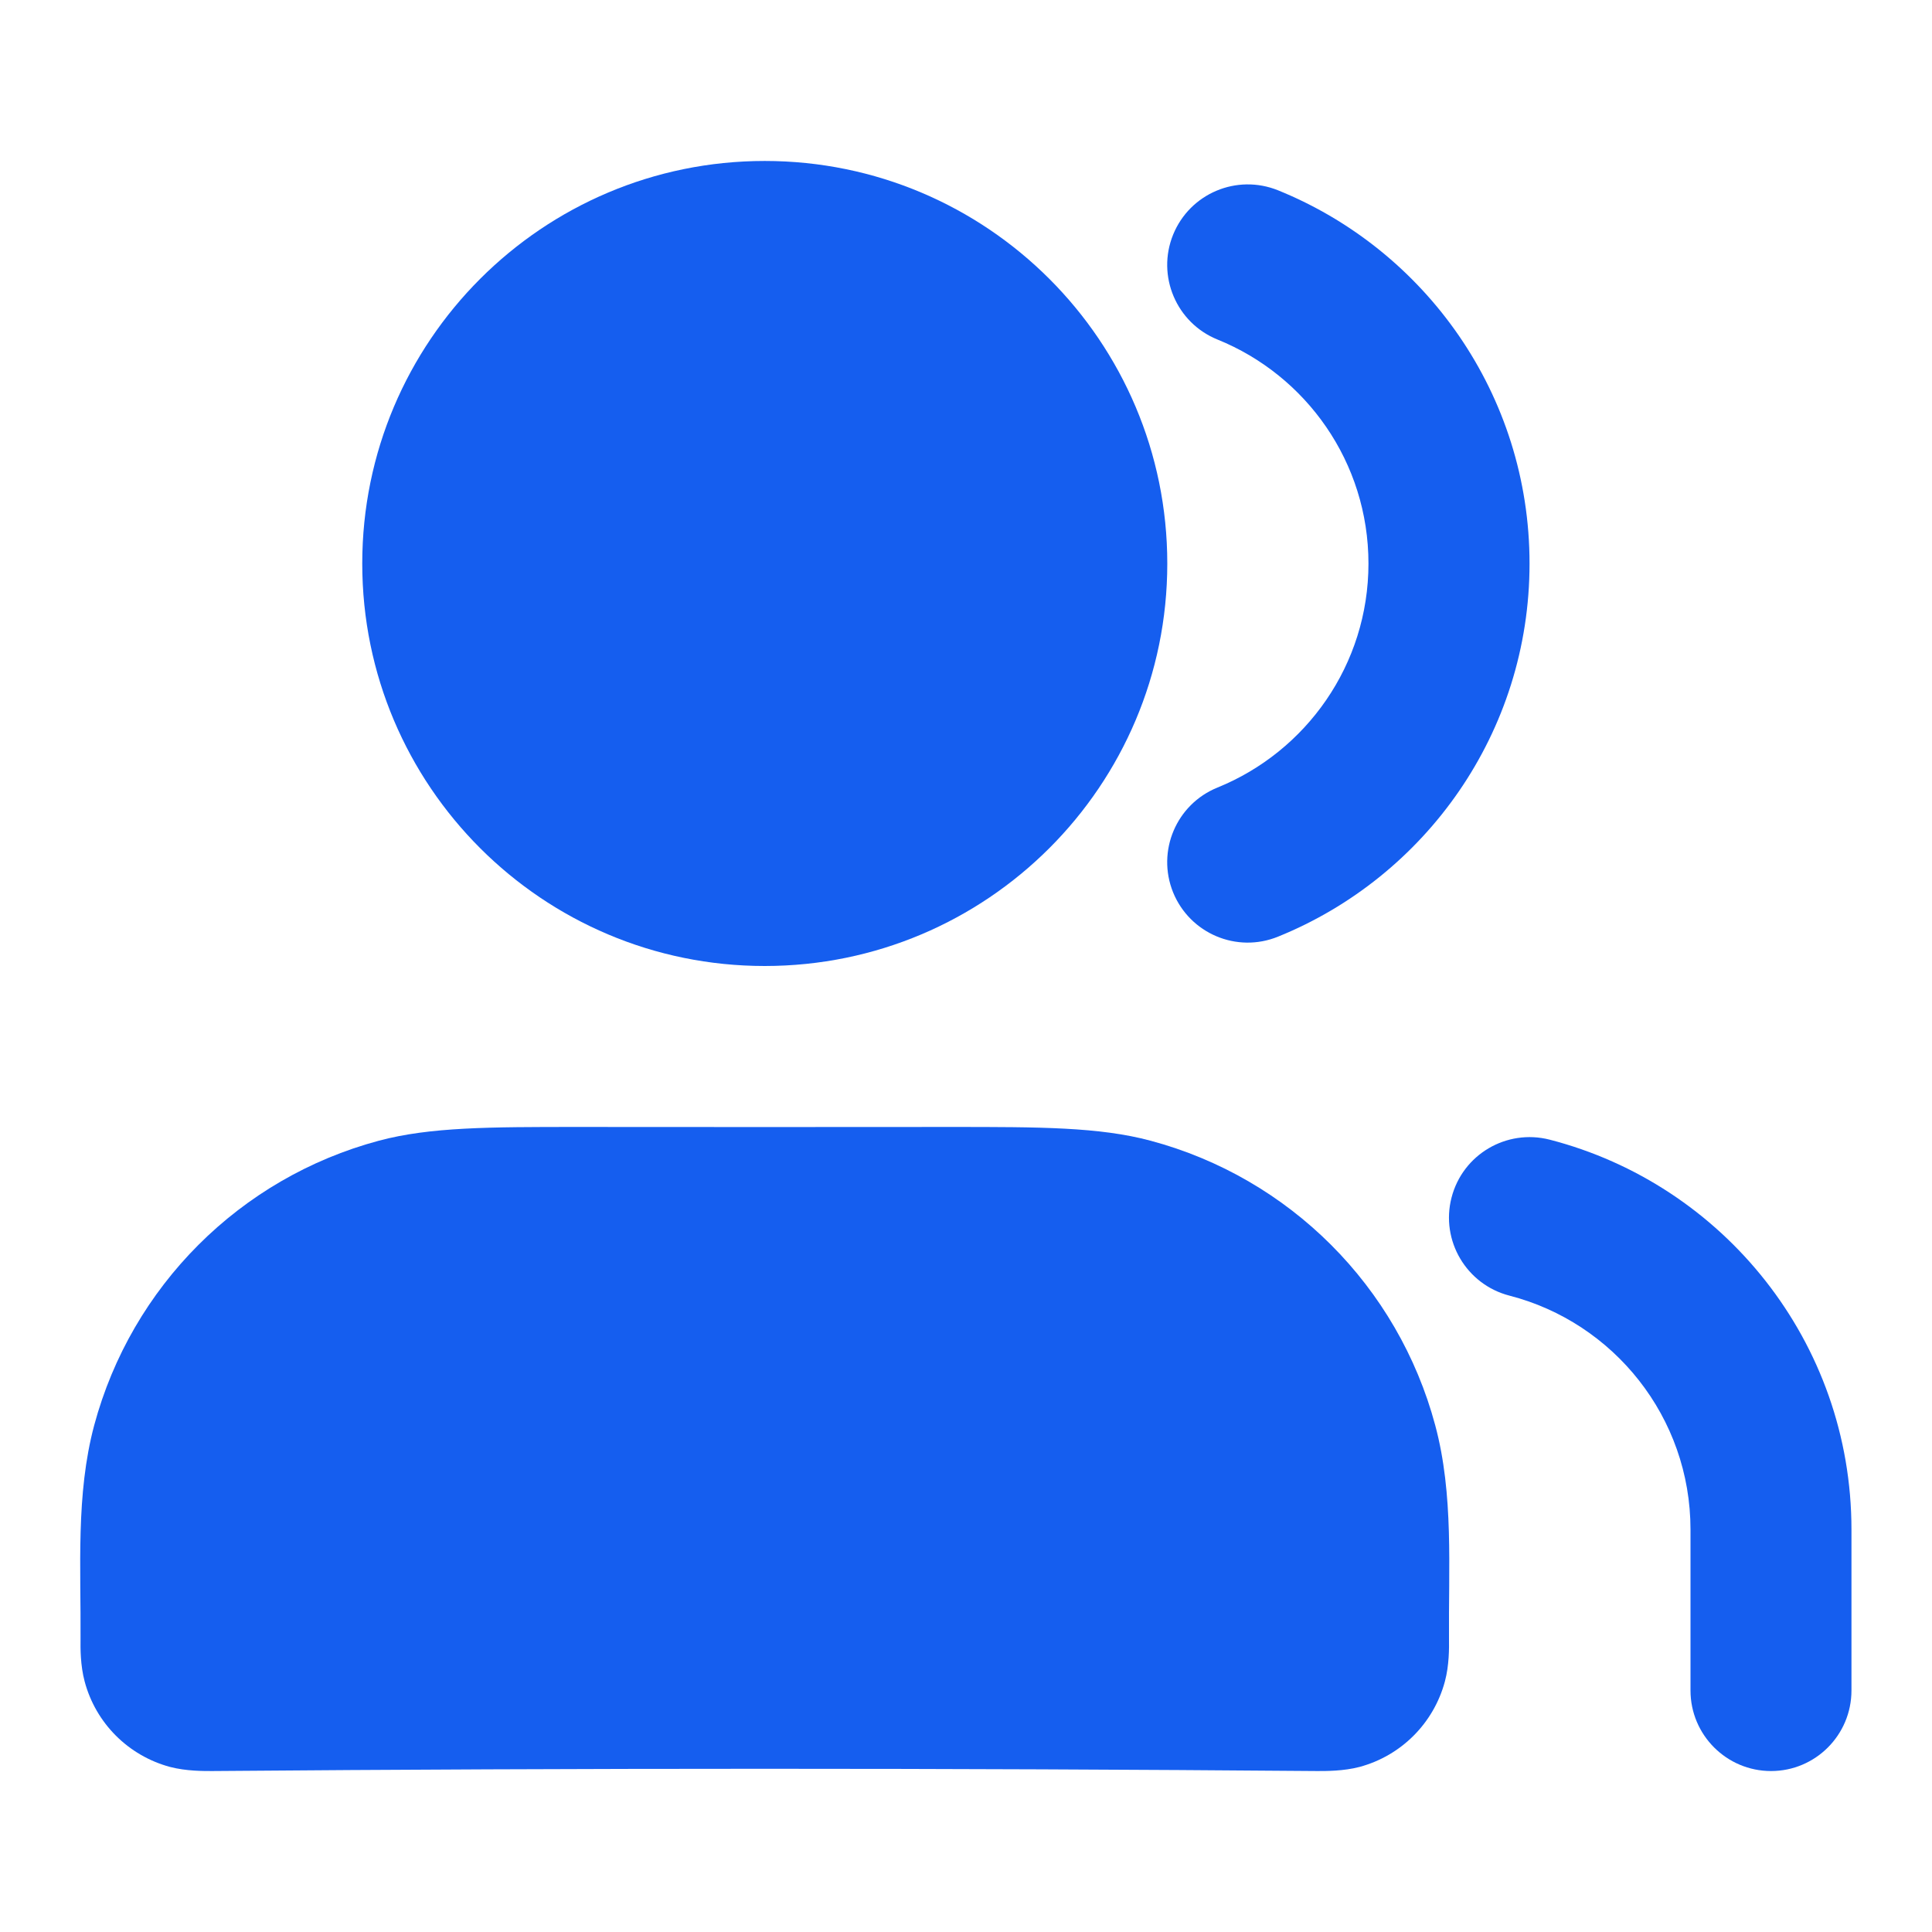
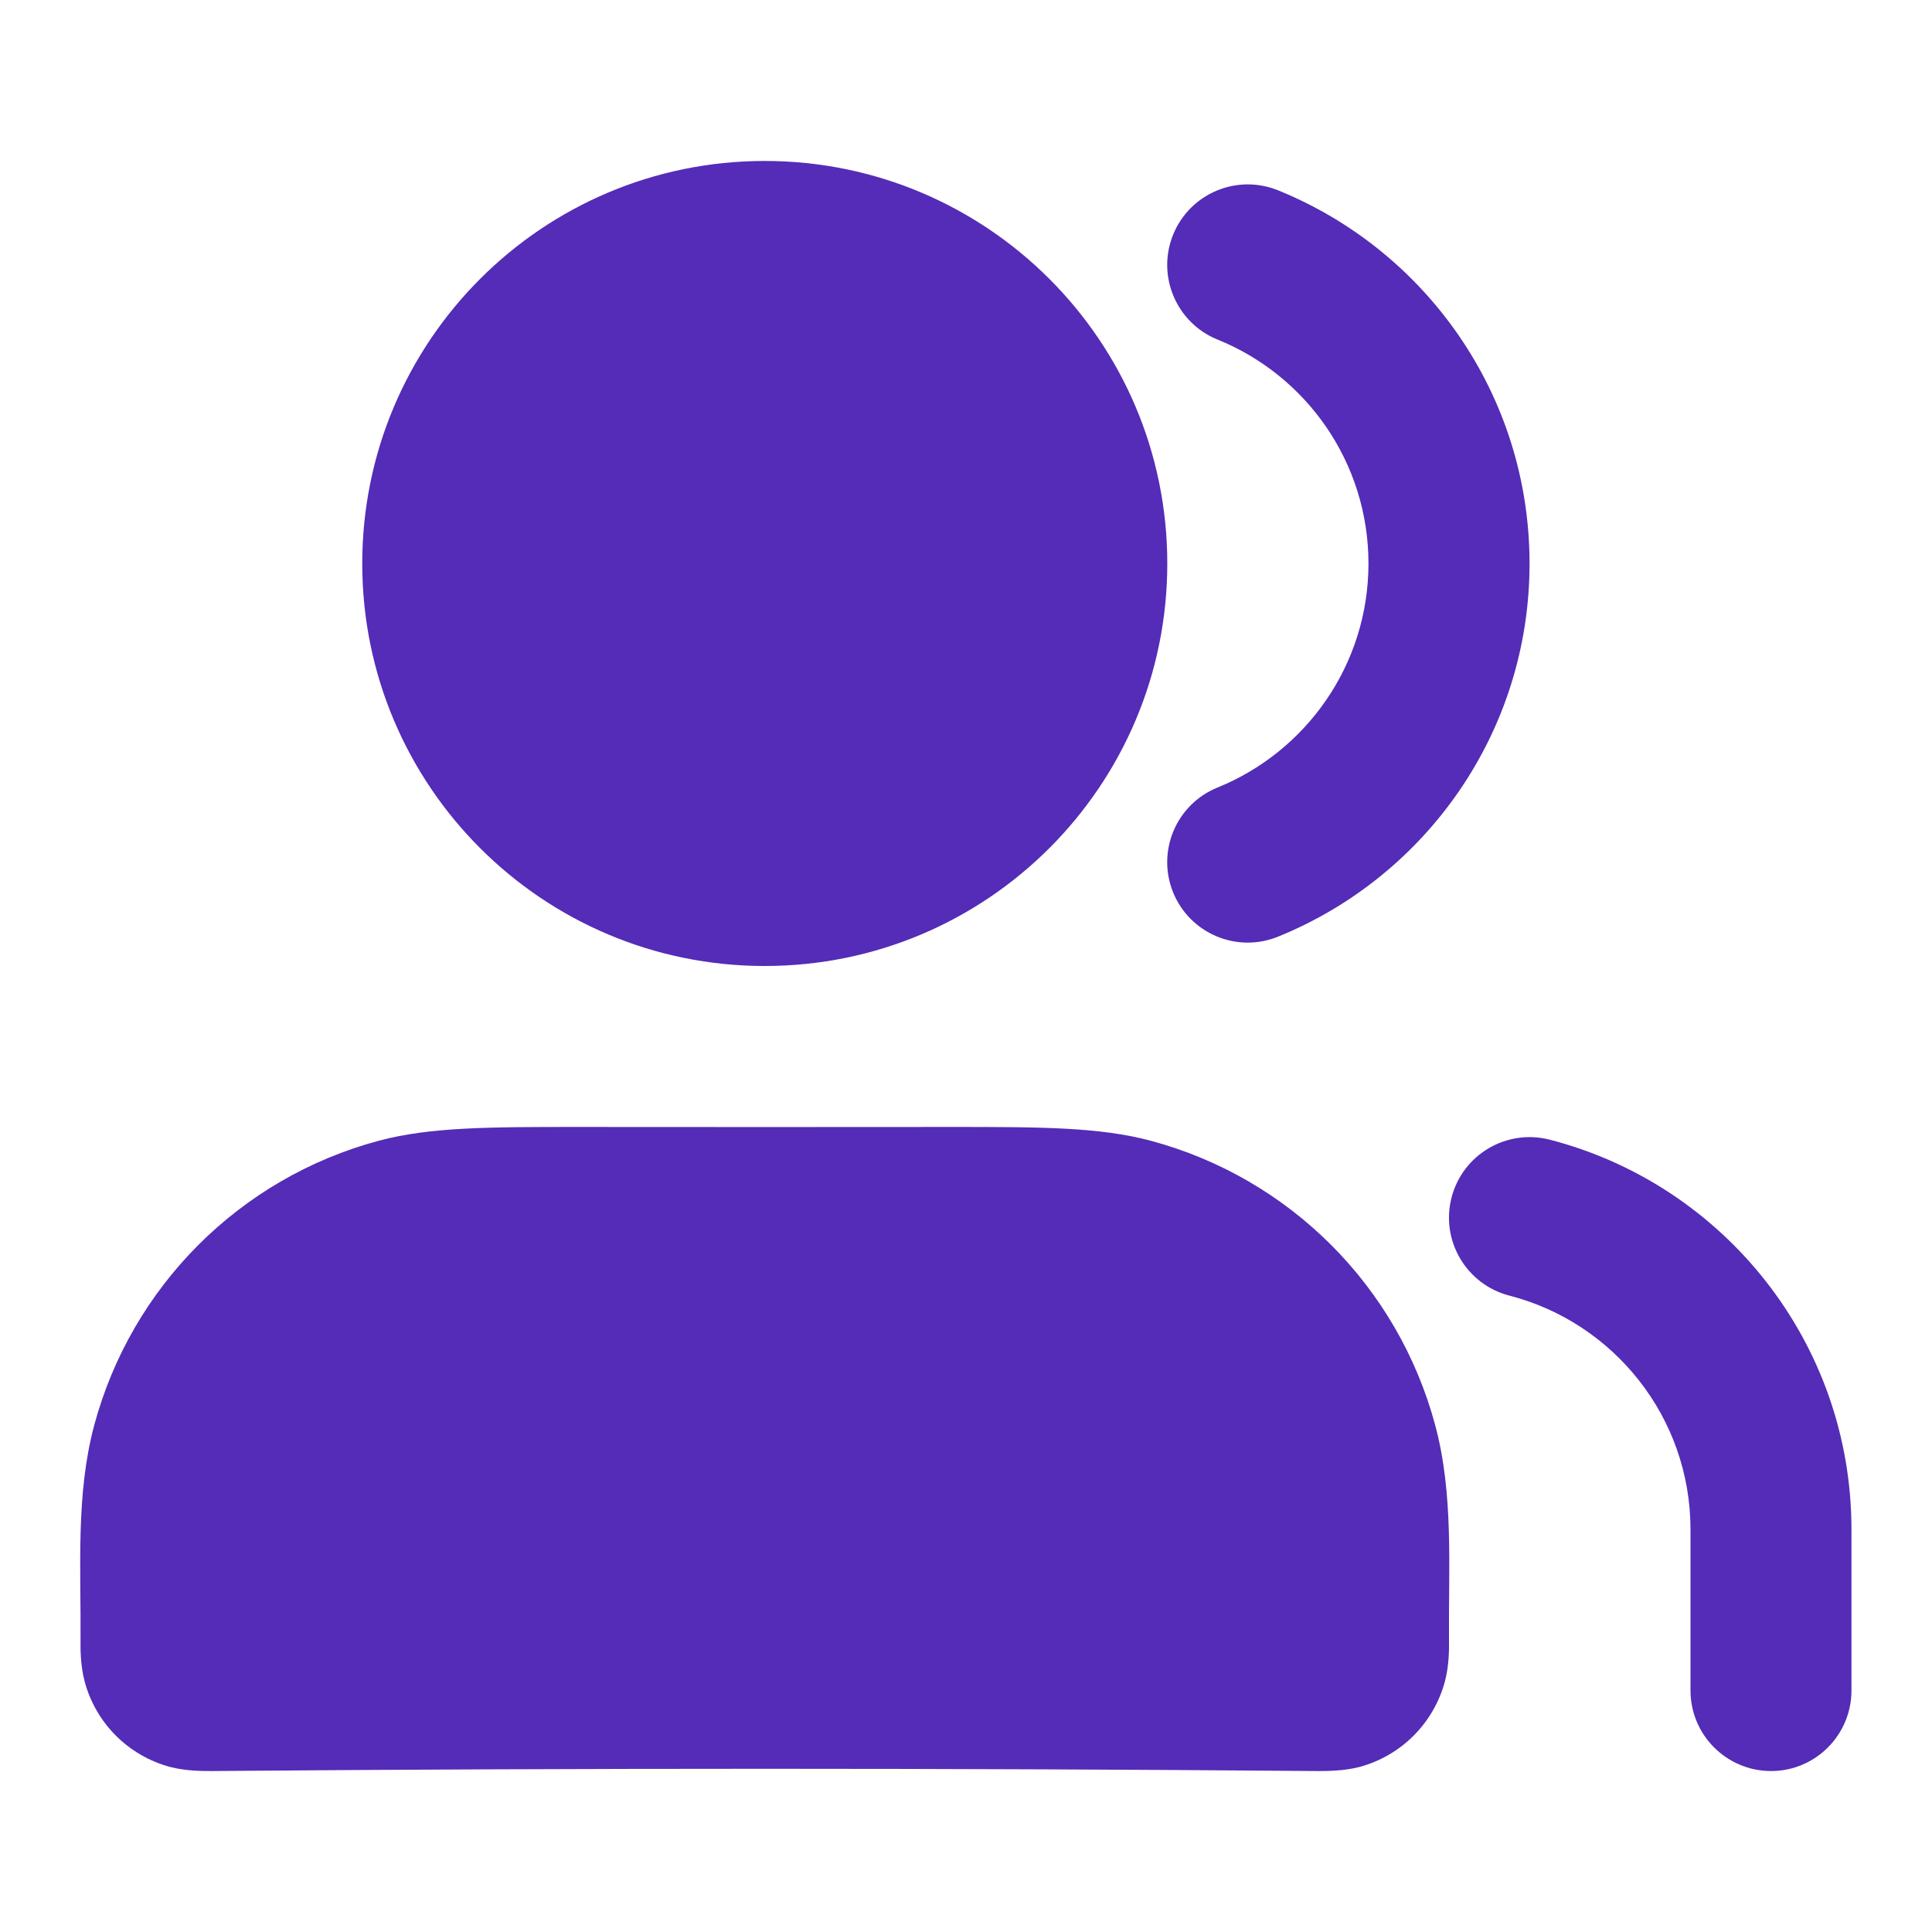
<svg xmlns="http://www.w3.org/2000/svg" width="16" height="16" viewBox="0 0 16 16" fill="none">
  <g id="users-01">
    <g id="Solid">
-       <path fill-rule="evenodd" clip-rule="evenodd" d="M12.021 9.918C12.113 9.561 12.476 9.347 12.833 9.438C14.27 9.808 15.333 11.113 15.333 12.667V14C15.333 14.368 15.035 14.667 14.667 14.667C14.299 14.667 14 14.368 14 14V12.667C14 11.736 13.363 10.952 12.501 10.73C12.144 10.638 11.929 10.274 12.021 9.918Z" fill="#155EEF" />
-       <path fill-rule="evenodd" clip-rule="evenodd" d="M9.715 1.944C9.854 1.602 10.242 1.438 10.584 1.576C11.804 2.07 12.667 3.267 12.667 4.667C12.667 6.067 11.804 7.263 10.584 7.757C10.242 7.896 9.854 7.731 9.715 7.39C9.577 7.048 9.742 6.66 10.083 6.522C10.817 6.224 11.333 5.505 11.333 4.667C11.333 3.828 10.817 3.109 10.083 2.812C9.742 2.674 9.577 2.285 9.715 1.944Z" fill="#155EEF" />
-       <path fill-rule="evenodd" clip-rule="evenodd" d="M4.786 9.333C5.818 9.334 6.849 9.334 7.881 9.333C8.608 9.333 9.104 9.333 9.529 9.447C10.68 9.755 11.578 10.654 11.886 11.804C12.04 12.377 11.995 12.989 12 13.576C12.001 13.647 12.002 13.791 11.966 13.925C11.873 14.271 11.604 14.54 11.259 14.633C11.125 14.668 10.981 14.667 10.909 14.667C7.859 14.642 4.807 14.642 1.757 14.667C1.686 14.667 1.542 14.668 1.408 14.633C1.063 14.54 0.793 14.271 0.701 13.925C0.665 13.791 0.666 13.647 0.667 13.576C0.671 12.991 0.627 12.376 0.78 11.804C1.089 10.654 1.987 9.755 3.137 9.447C3.563 9.333 4.059 9.333 4.786 9.333Z" fill="#155EEF" />
-       <path fill-rule="evenodd" clip-rule="evenodd" d="M3 4.667C3 2.826 4.492 1.333 6.333 1.333C8.174 1.333 9.667 2.826 9.667 4.667C9.667 6.508 8.174 8 6.333 8C4.492 8 3 6.508 3 4.667Z" fill="#155EEF" />
+       <path fill-rule="evenodd" clip-rule="evenodd" d="M12.021 9.918C12.113 9.561 12.476 9.347 12.833 9.438C14.27 9.808 15.333 11.113 15.333 12.667V14C15.333 14.368 15.035 14.667 14.667 14.667C14.299 14.667 14 14.368 14 14V12.667C14 11.736 13.363 10.952 12.501 10.73C12.144 10.638 11.929 10.274 12.021 9.918Z" fill="#542cb7" />
+       <path fill-rule="evenodd" clip-rule="evenodd" d="M9.715 1.944C9.854 1.602 10.242 1.438 10.584 1.576C11.804 2.07 12.667 3.267 12.667 4.667C12.667 6.067 11.804 7.263 10.584 7.757C10.242 7.896 9.854 7.731 9.715 7.39C9.577 7.048 9.742 6.66 10.083 6.522C10.817 6.224 11.333 5.505 11.333 4.667C11.333 3.828 10.817 3.109 10.083 2.812C9.742 2.674 9.577 2.285 9.715 1.944Z" fill="#542cb7" />
+       <path fill-rule="evenodd" clip-rule="evenodd" d="M4.786 9.333C5.818 9.334 6.849 9.334 7.881 9.333C8.608 9.333 9.104 9.333 9.529 9.447C10.68 9.755 11.578 10.654 11.886 11.804C12.04 12.377 11.995 12.989 12 13.576C12.001 13.647 12.002 13.791 11.966 13.925C11.873 14.271 11.604 14.54 11.259 14.633C11.125 14.668 10.981 14.667 10.909 14.667C7.859 14.642 4.807 14.642 1.757 14.667C1.686 14.667 1.542 14.668 1.408 14.633C1.063 14.54 0.793 14.271 0.701 13.925C0.665 13.791 0.666 13.647 0.667 13.576C0.671 12.991 0.627 12.376 0.78 11.804C1.089 10.654 1.987 9.755 3.137 9.447C3.563 9.333 4.059 9.333 4.786 9.333Z" fill="#542cb7" />
+       <path fill-rule="evenodd" clip-rule="evenodd" d="M3 4.667C3 2.826 4.492 1.333 6.333 1.333C8.174 1.333 9.667 2.826 9.667 4.667C9.667 6.508 8.174 8 6.333 8C4.492 8 3 6.508 3 4.667Z" fill="#542cb7" />
    </g>
  </g>
</svg>
